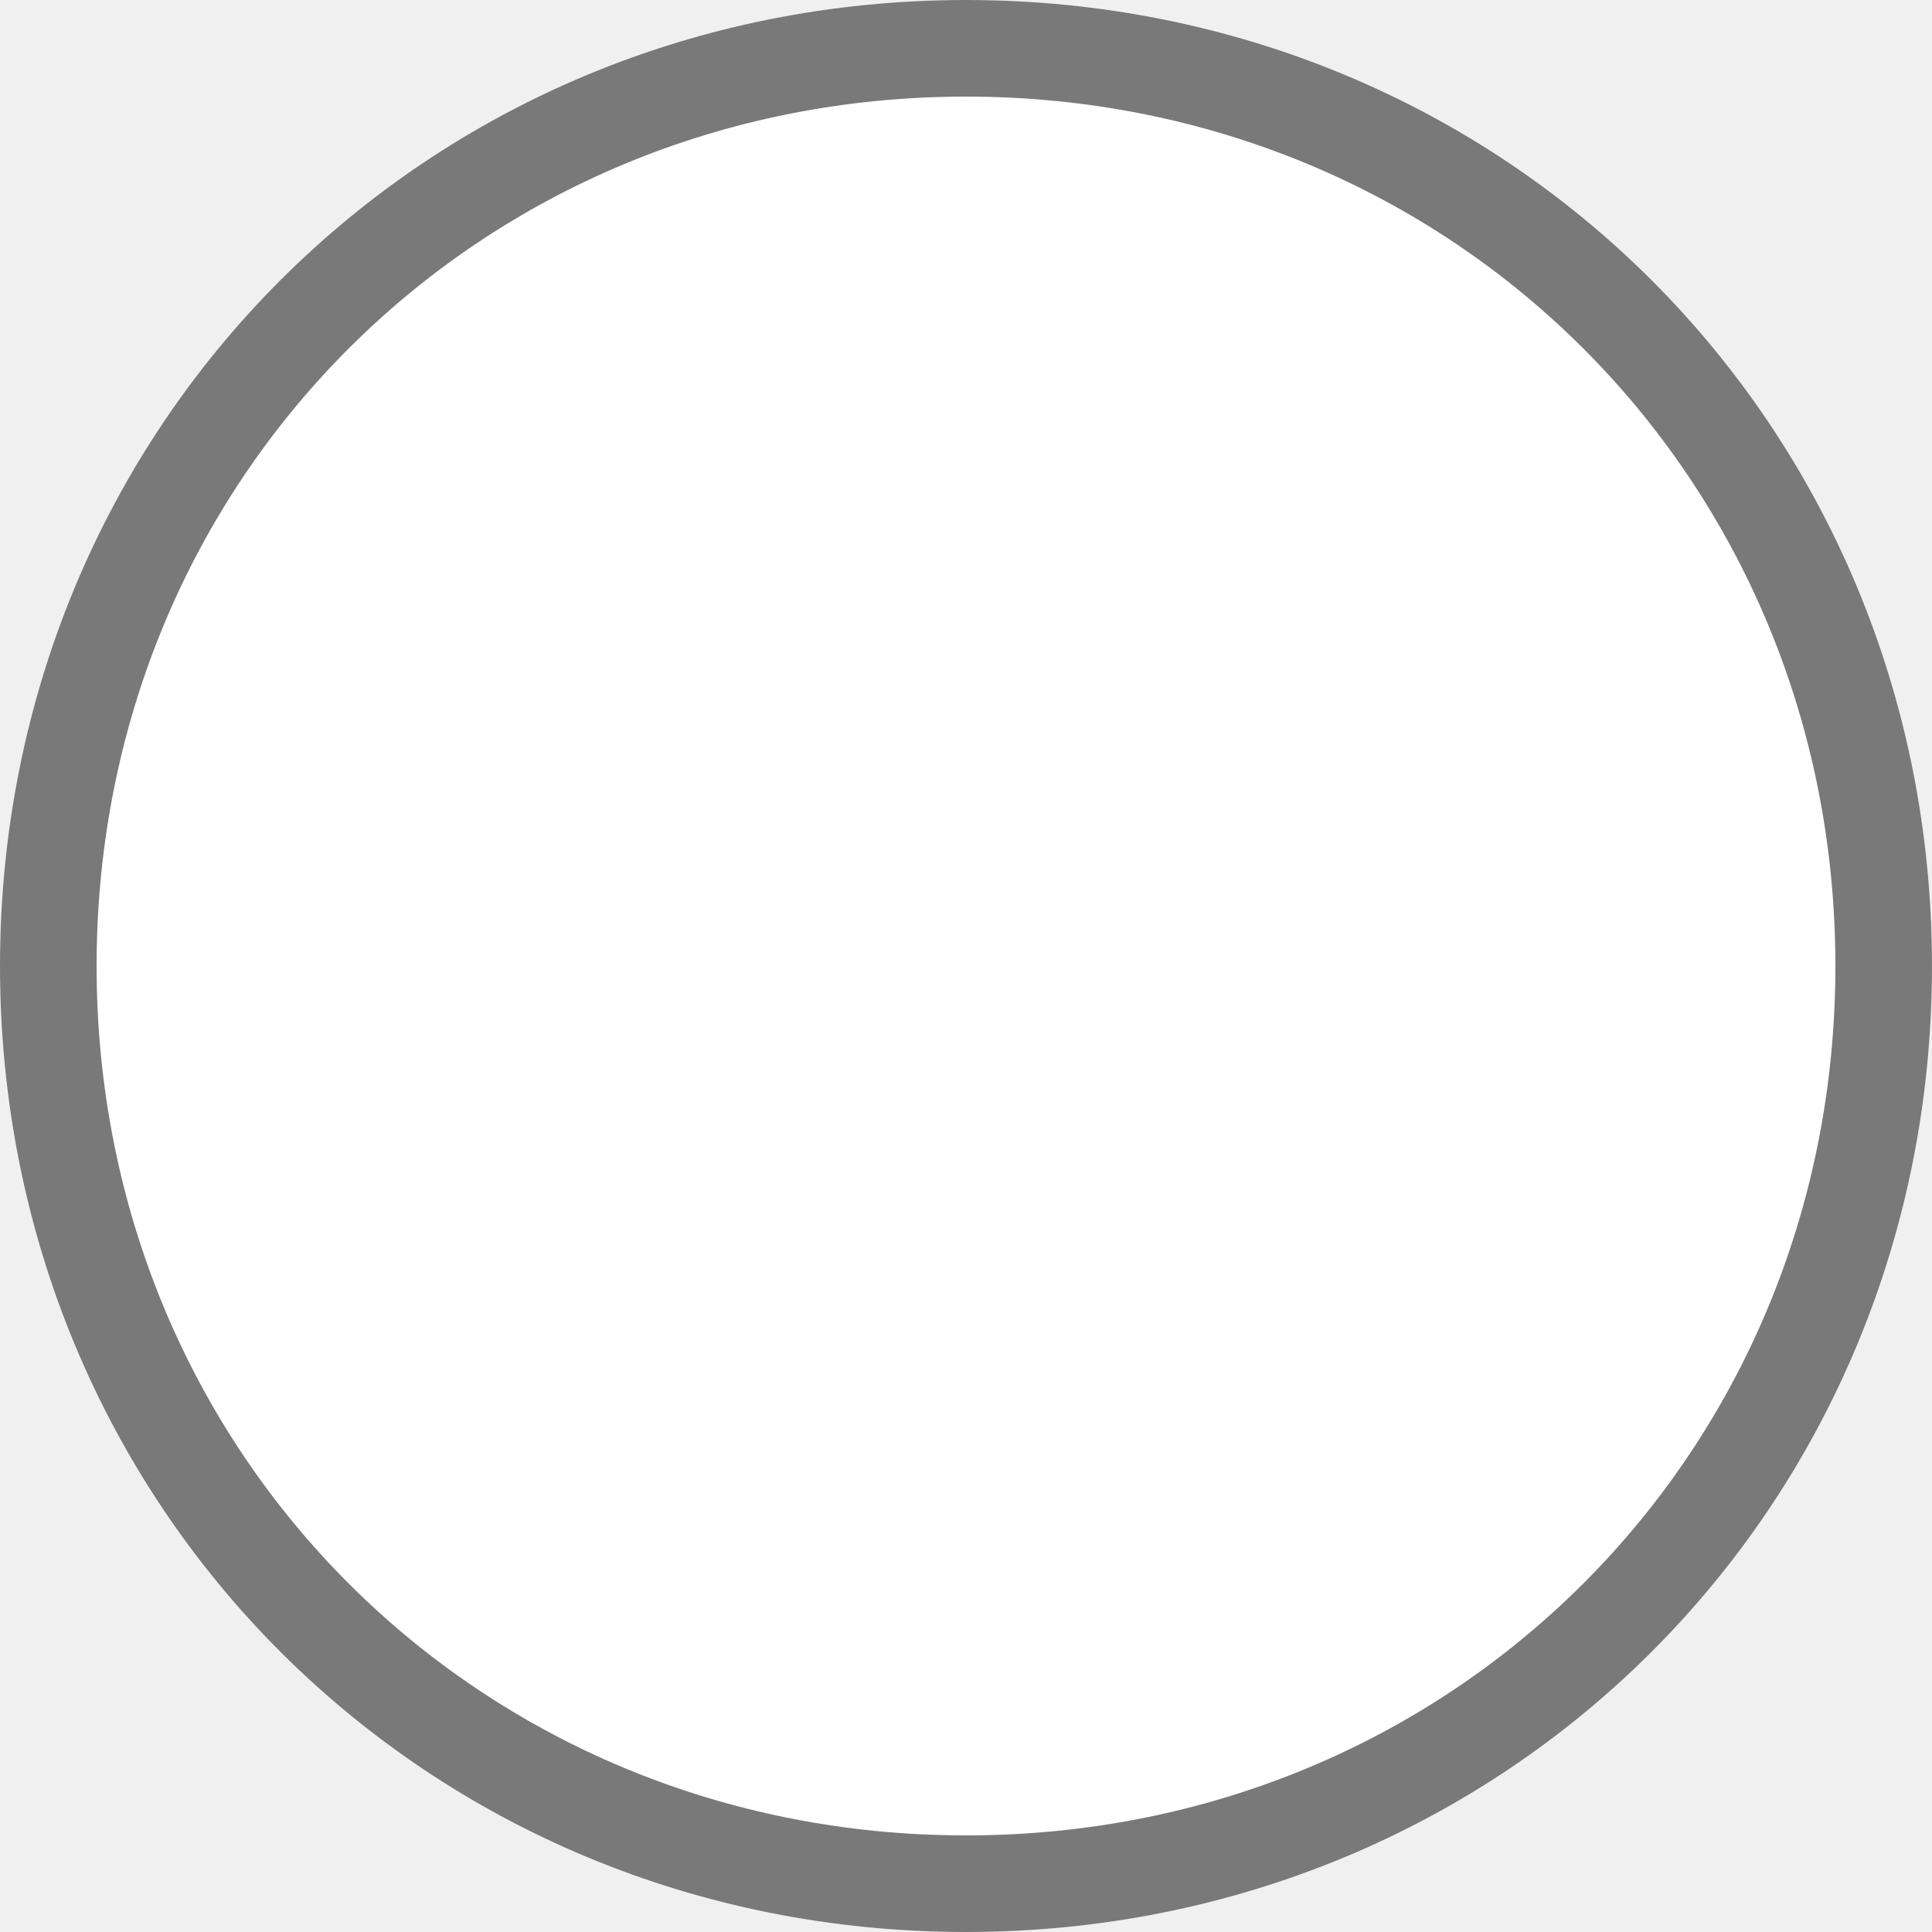
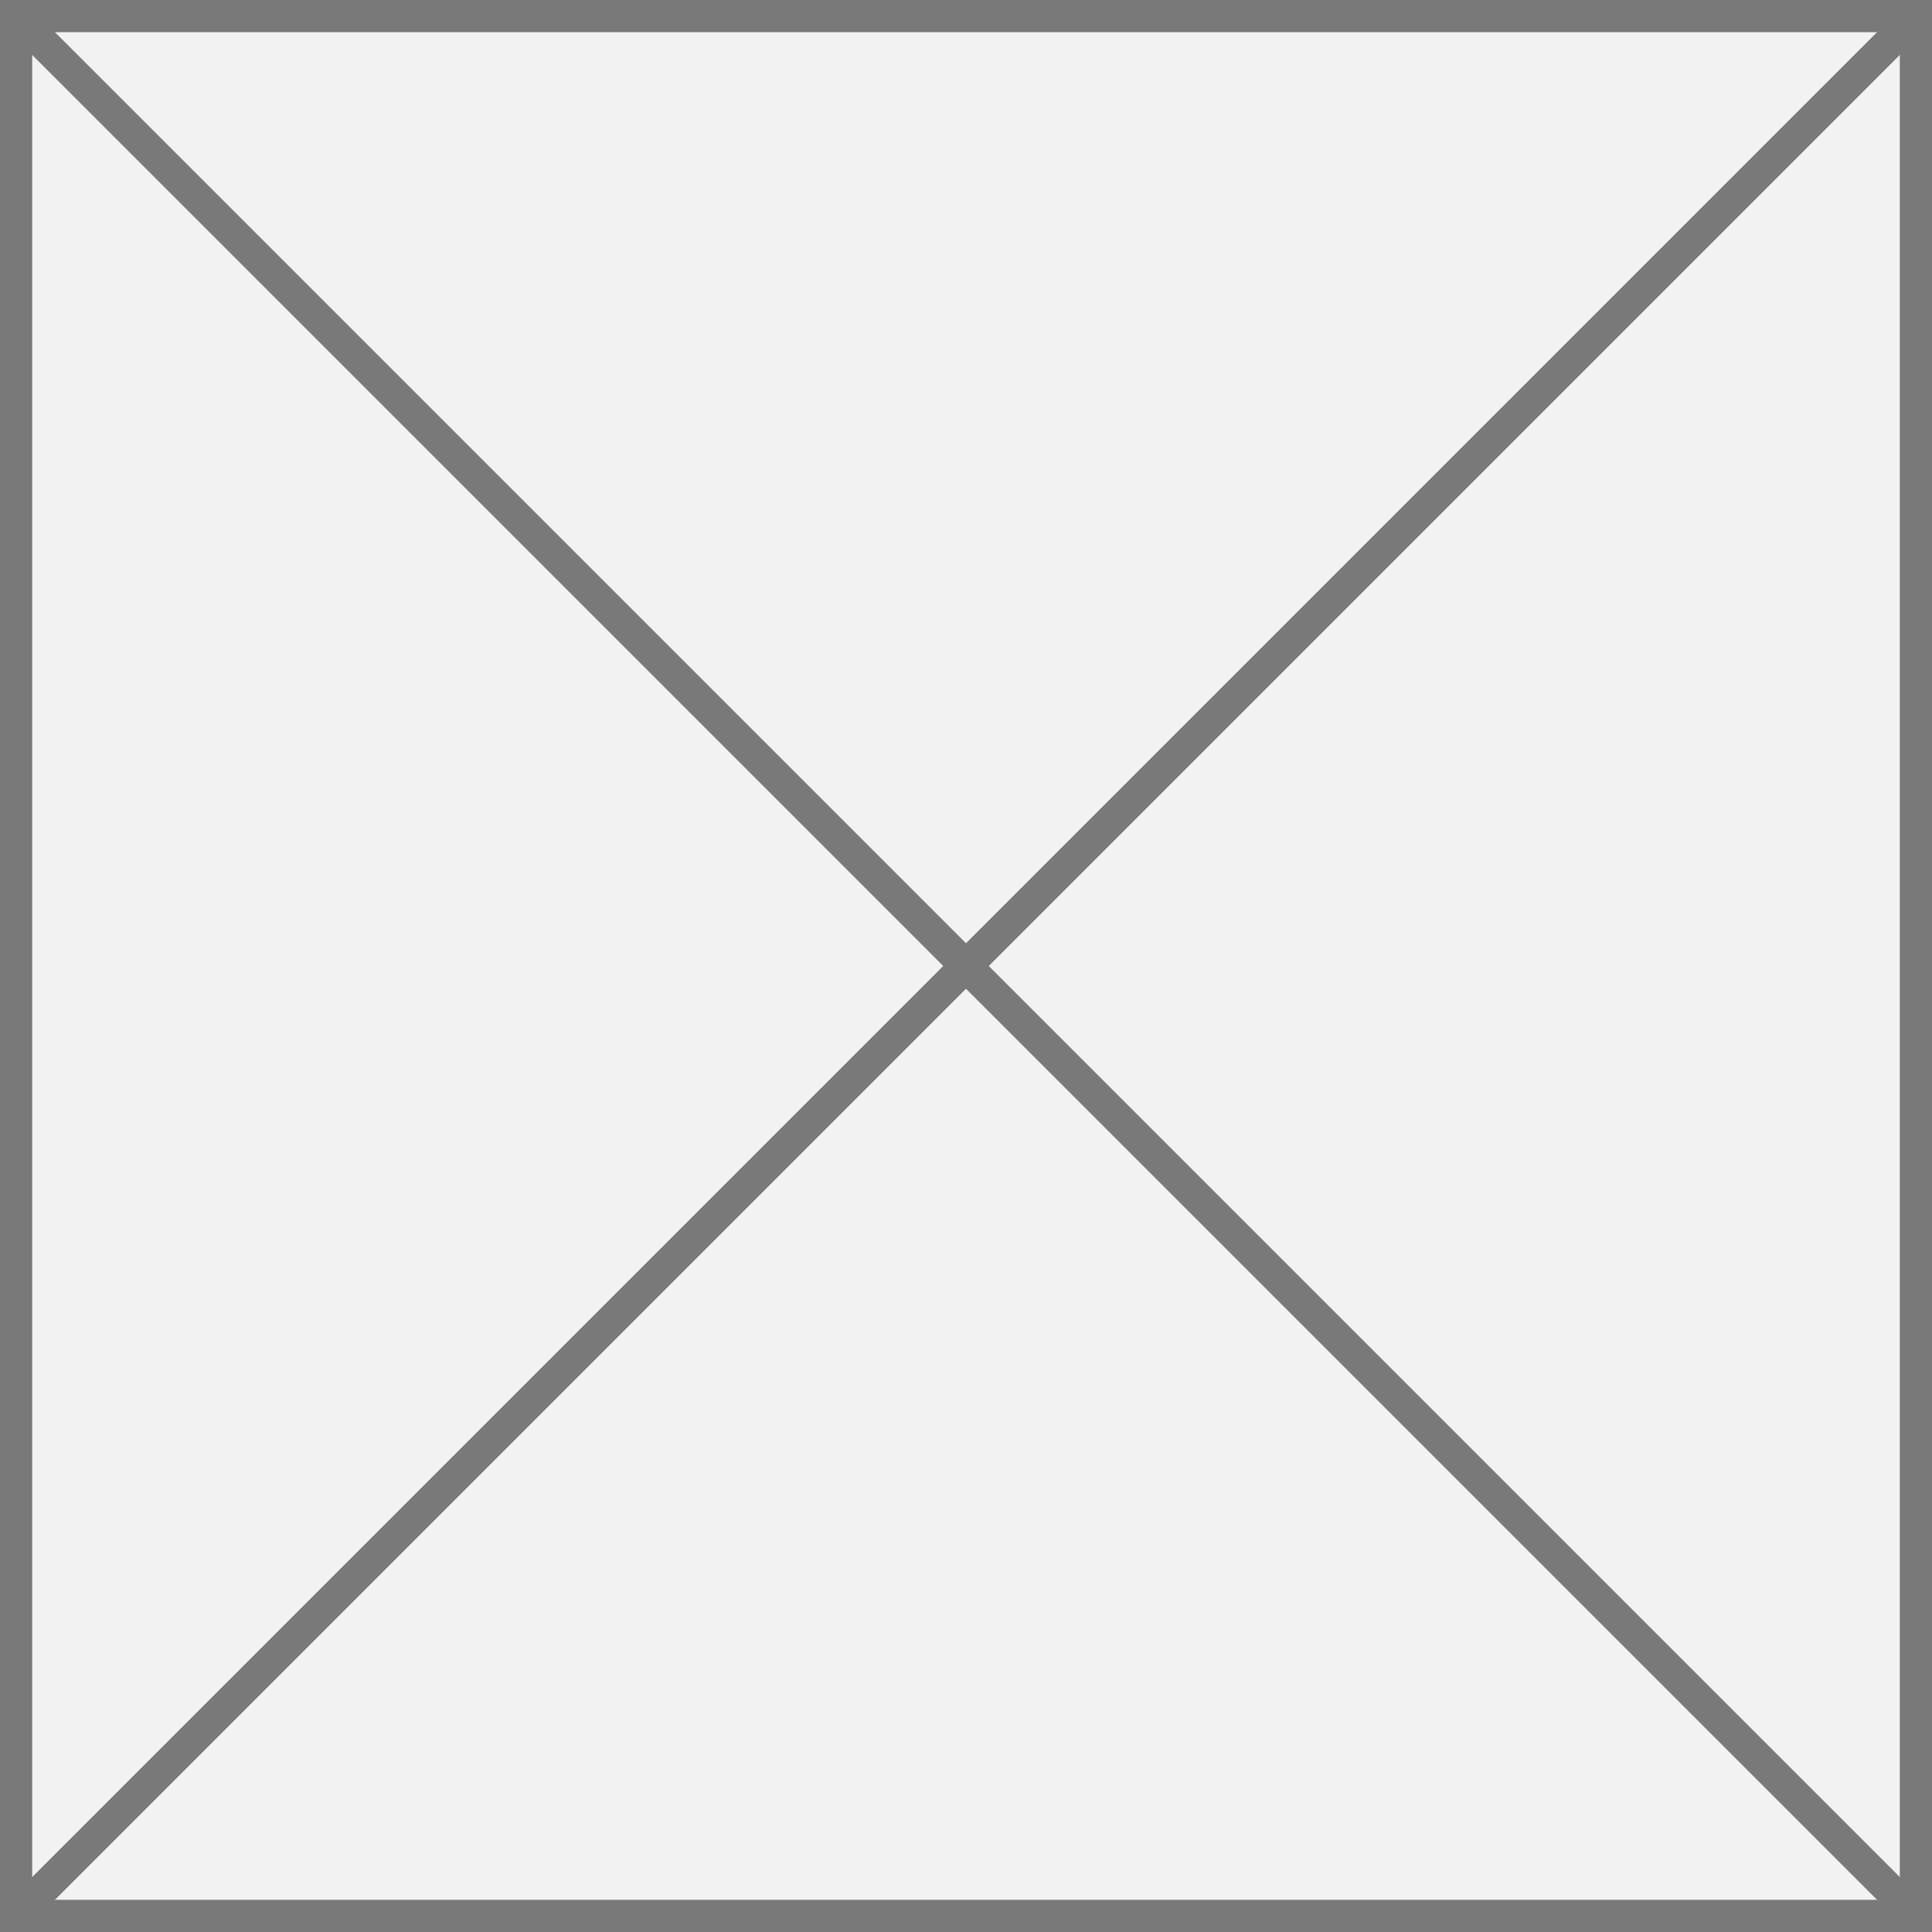
- <svg xmlns="http://www.w3.org/2000/svg" version="1.1" width="20px" height="20px">
-   <g transform="matrix(1 0 0 1 -30 0 )">
-     <path d="M 40 0  C 45.6 0  50 4.4  50 10  C 50 15.6  45.6 20  40 20  C 34.4 20  30 15.6  30 10  C 30 4.4  34.4 0  40 0  Z " fill-rule="nonzero" fill="#ffffff" stroke="none" />
-     <path d="M 40 0.5  C 45.32 0.5  49.5 4.68  49.5 10  C 49.5 15.32  45.32 19.5  40 19.5  C 34.68 19.5  30.5 15.32  30.5 10  C 30.5 4.68  34.68 0.5  40 0.5  Z " stroke-width="1" stroke="#797979" fill="none" />
+ <svg xmlns="http://www.w3.org/2000/svg" version="1.1" width="60px" height="60px">
+   <g transform="matrix(1 0 0 1 -128 -150 )">
+     <path d="M 128.5 150.5  L 187.5 150.5  L 187.5 209.5  L 128.5 209.5  L 128.5 150.5  Z " fill-rule="nonzero" fill="#f2f2f2" stroke="none" />
+     <path d="M 128.5 150.5  L 187.5 150.5  L 187.5 209.5  L 128.5 209.5  L 128.5 150.5  Z " stroke-width="1" stroke="#797979" fill="none" />
+     <path d="M 128.354 150.354  L 187.646 209.646  M 187.646 150.354  L 128.354 209.646  " stroke-width="1" stroke="#797979" fill="none" />
  </g>
</svg>
